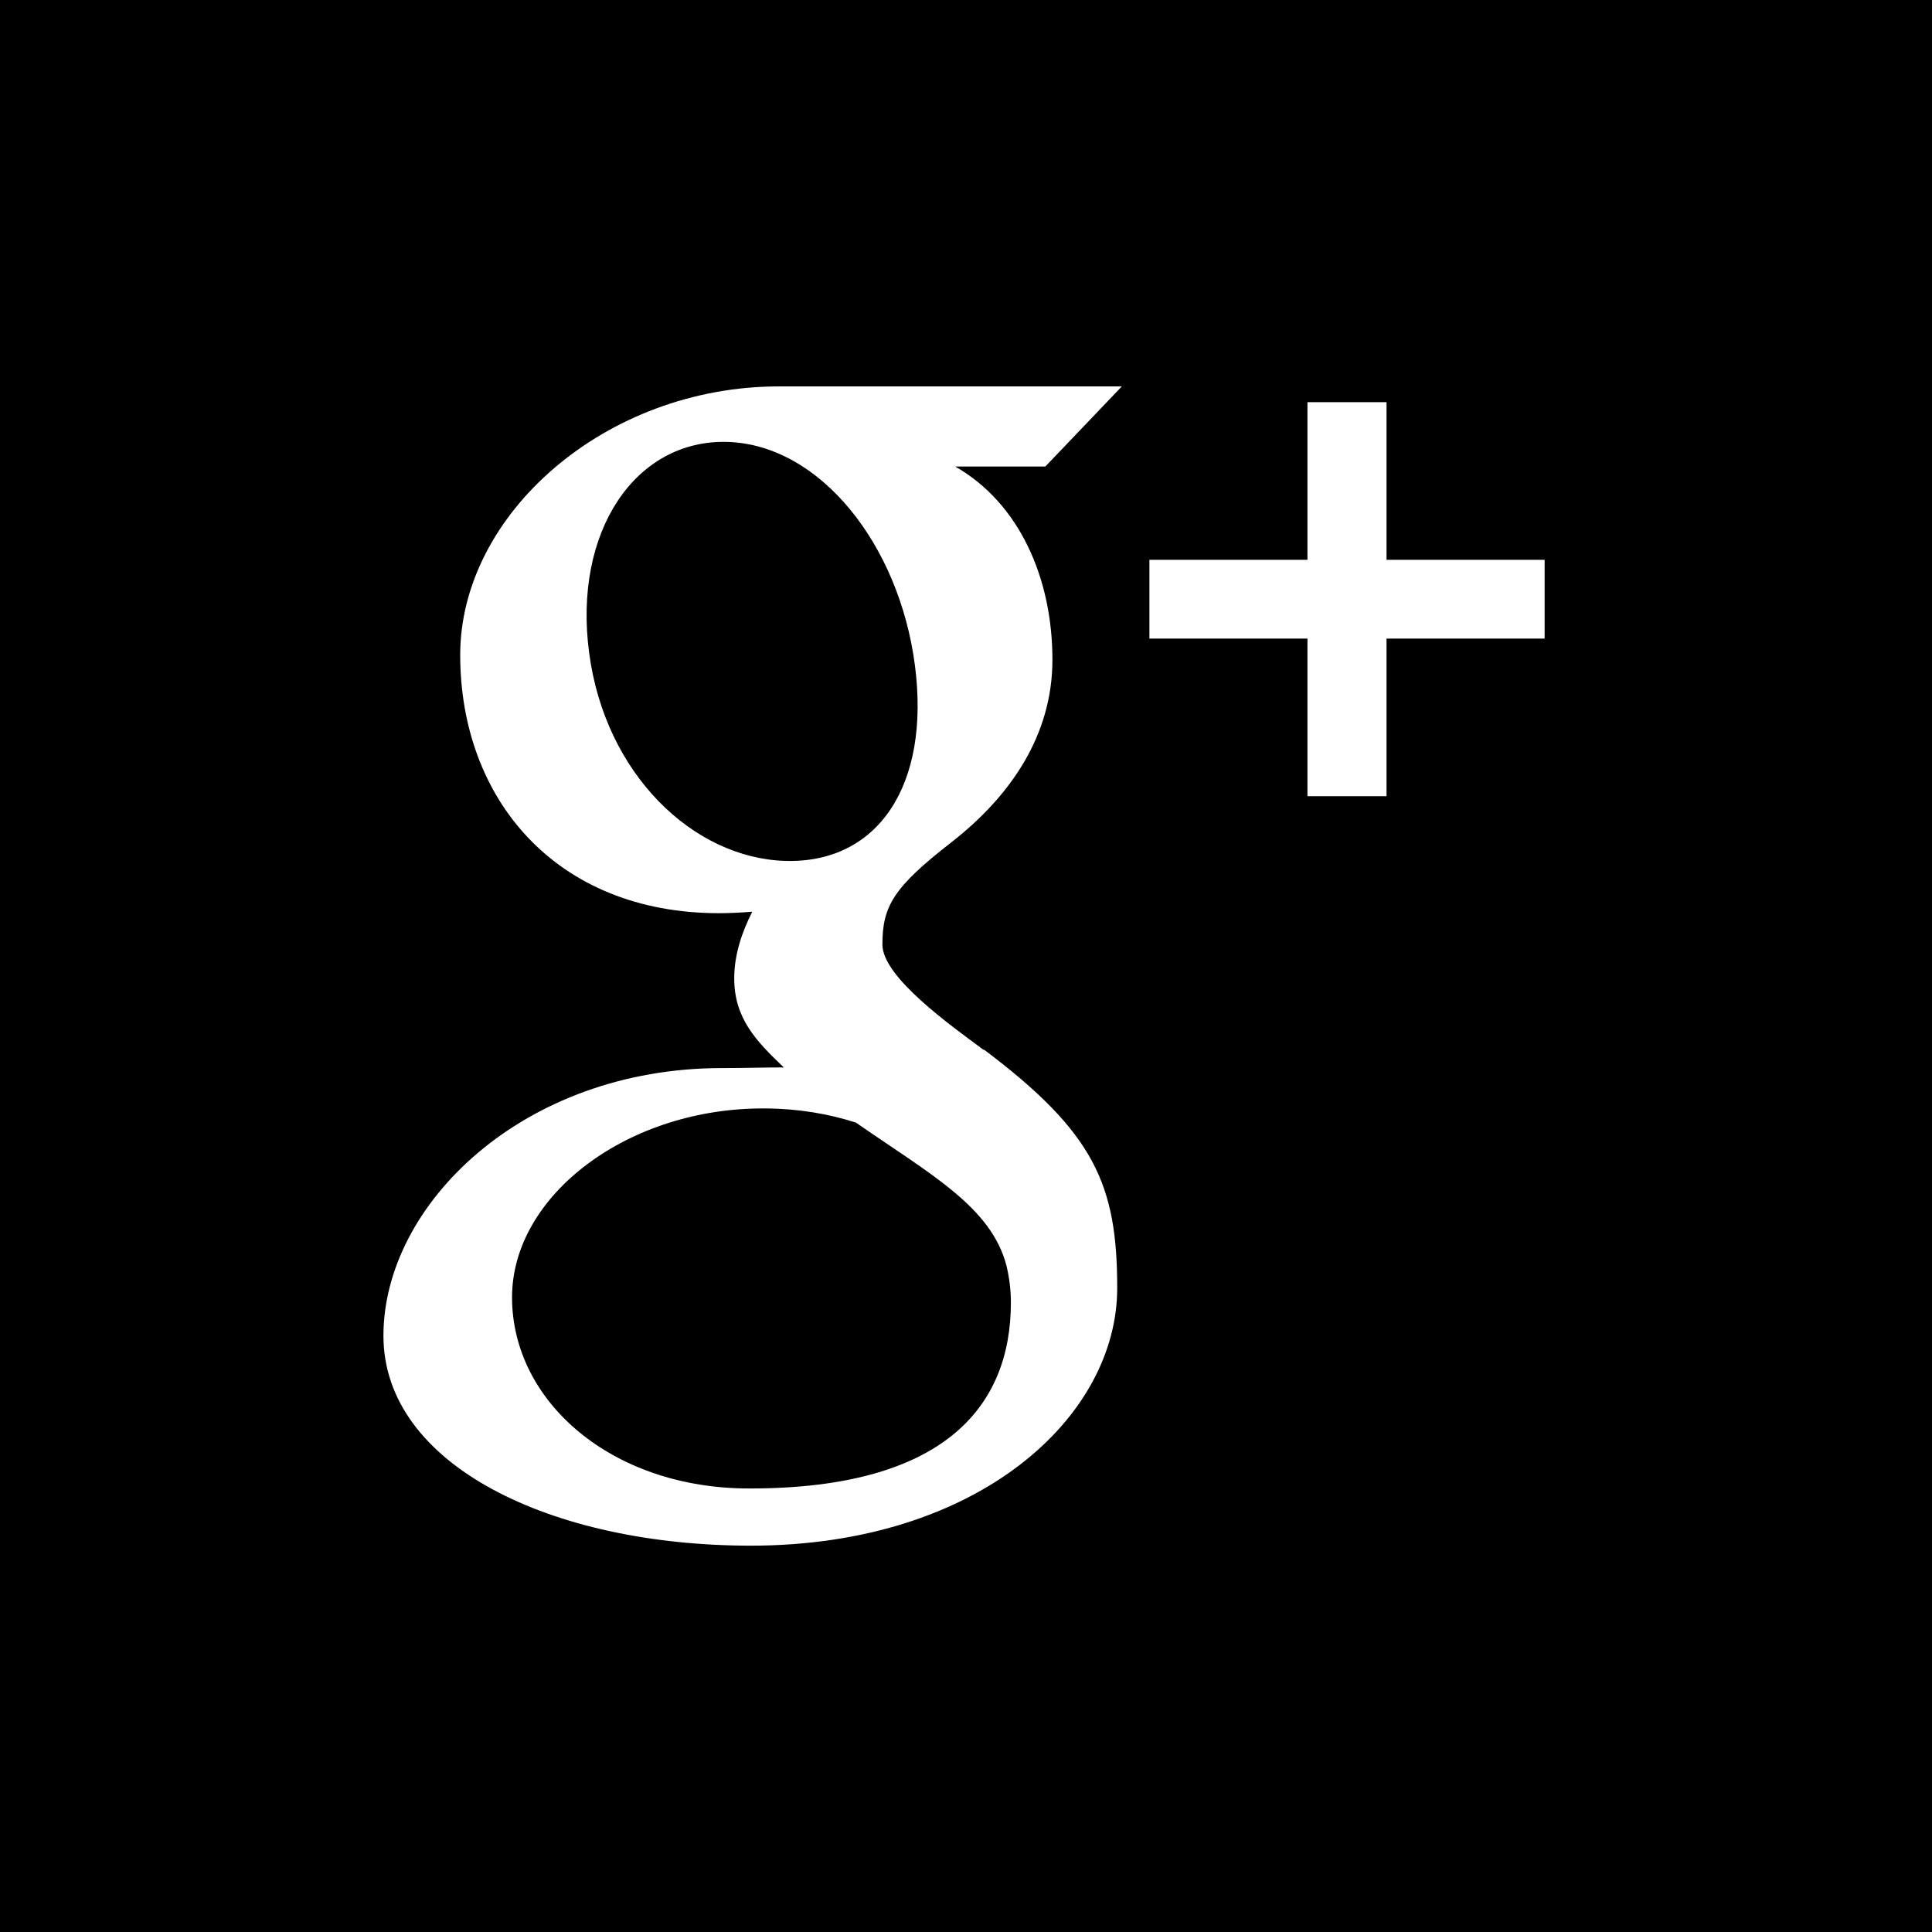
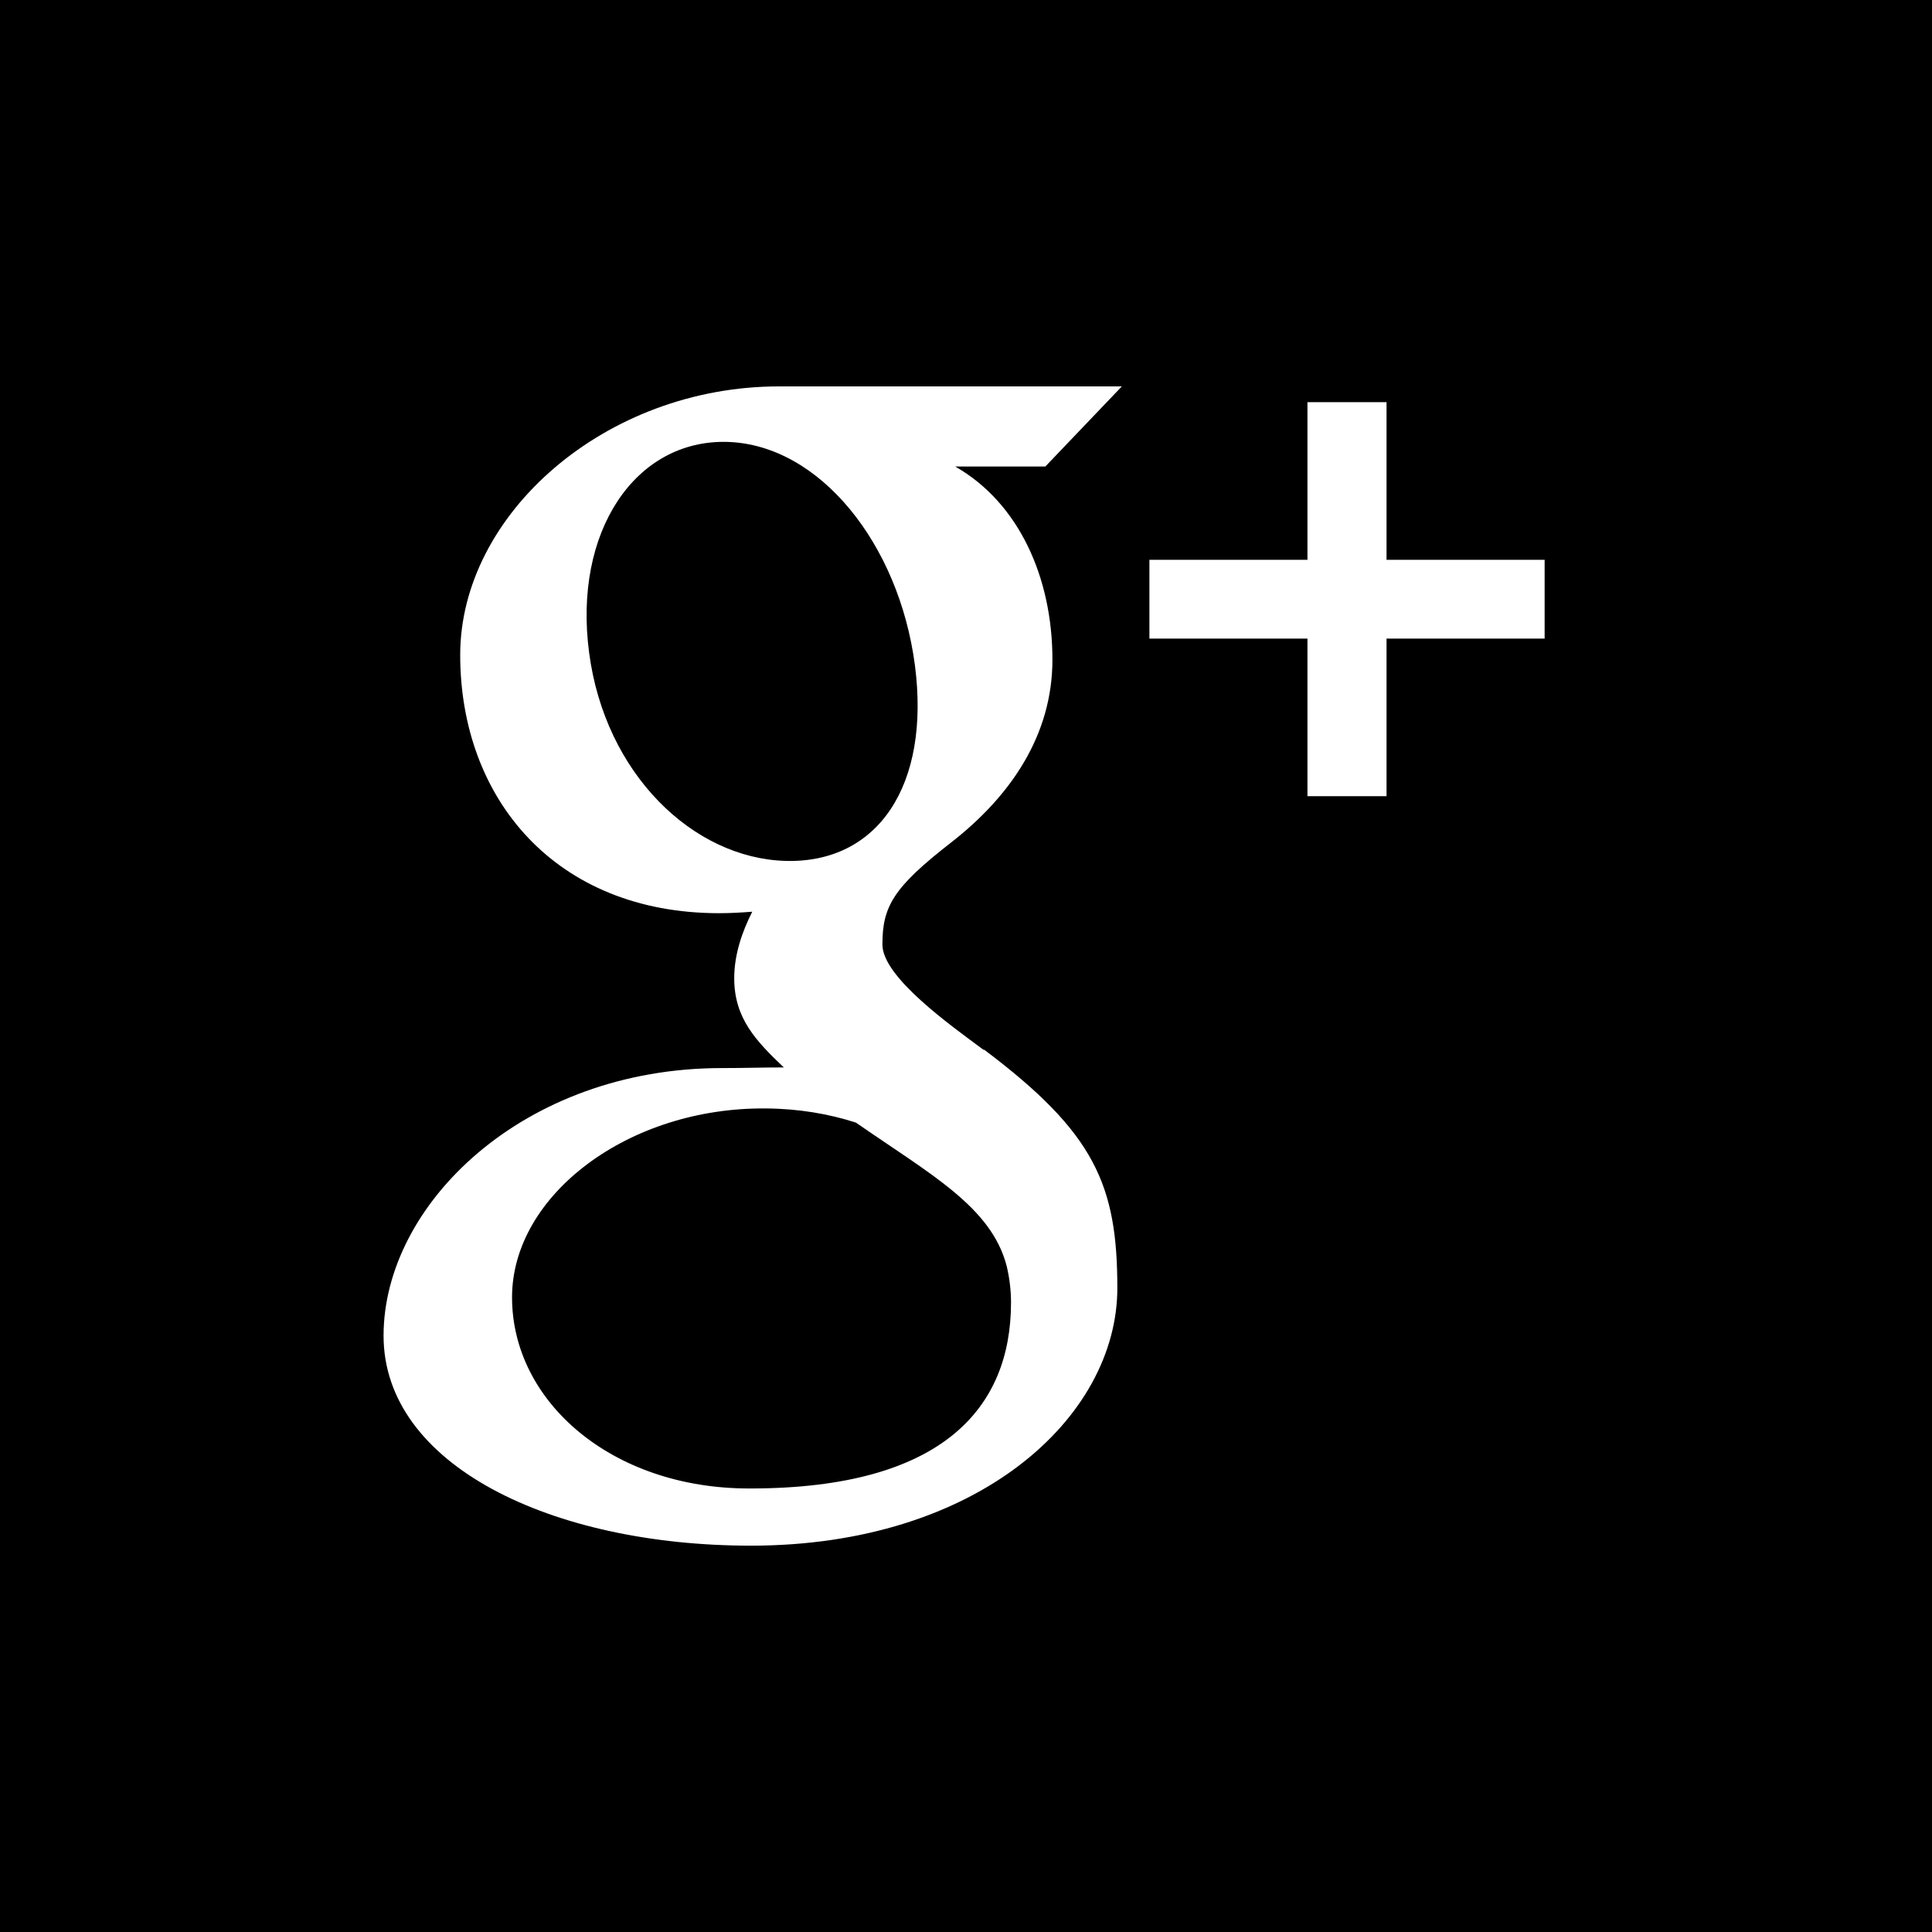
<svg xmlns="http://www.w3.org/2000/svg" viewBox="0 0 30 30" style="background-color:#ffffff00" width="30" height="30">
  <path d="M-.074 0H30v30H-.074z" />
-   <path d="M23.985 8.693H21.53V6.245h-1.228v2.448h-2.454v1.223h2.454v2.447h1.228V9.916h2.455V8.693zM15.27 16.3c-.494-.368-1.568-1.125-1.568-1.633 0-.594.17-.888 1.07-1.587.92-.718 1.57-1.663 1.57-2.836 0-1.278-.522-2.437-1.51-3h1.4L17.42 6h-5.322c-2.7 0-4.952 1.985-4.952 4.17 0 2.23 1.48 4.01 4.02 4.01.176 0 .348-.01.515-.023-.16.316-.28.667-.28 1.035 0 .62.34.974.77 1.383-.32 0-.63.01-.96.01-3.092 0-5.257 2.12-5.257 4.156 0 2.01 2.61 3.26 5.704 3.26 3.524 0 5.69-1.99 5.69-4 0-1.6-.35-2.41-2.065-3.7zm-3.076-2.932c-1.436-.043-2.8-1.355-3.046-3.233-.25-1.877.715-3.314 2.148-3.273 1.434.044 2.662 1.585 2.91 3.462.246 1.878-.58 3.086-2.012 3.044zm-.563 9.745c-2.13 0-3.68-1.348-3.68-2.968 0-1.588 1.81-2.957 3.95-2.933.5.004.97.084 1.39.22 1.16.805 2.1 1.307 2.338 2.224.044.185.068.376.068.57 0 1.622-1.046 2.887-4.05 2.887z" fill="#fff" />
+   <path d="M23.985 8.693H21.53V6.245h-1.228v2.448h-2.454v1.223h2.454v2.447h1.228V9.916h2.455V8.693zM15.27 16.3c-.494-.368-1.568-1.125-1.568-1.633 0-.594.17-.888 1.07-1.587.92-.718 1.57-1.663 1.57-2.836 0-1.278-.522-2.437-1.51-3h1.4L17.42 6h-5.322c-2.7 0-4.952 1.985-4.952 4.17 0 2.23 1.48 4.01 4.02 4.01.176 0 .348-.01.515-.023-.16.316-.28.667-.28 1.035 0 .62.34.974.77 1.383-.32 0-.63.01-.96.01-3.09 0-5.255 2.12-5.255 4.156 0 2.01 2.61 3.26 5.704 3.26 3.523 0 5.69-1.99 5.69-4 0-1.6-.35-2.41-2.066-3.7zm-3.076-2.932c-1.436-.043-2.8-1.355-3.046-3.233-.25-1.877.715-3.314 2.148-3.273 1.434.044 2.662 1.585 2.91 3.462.246 1.878-.58 3.086-2.012 3.044zm-.563 9.745c-2.13 0-3.68-1.348-3.68-2.968 0-1.588 1.81-2.957 3.95-2.933.5.004.97.084 1.39.22 1.16.805 2.1 1.307 2.34 2.224.044.185.068.376.068.57 0 1.622-1.046 2.887-4.05 2.887z" fill="#fff" />
</svg>
